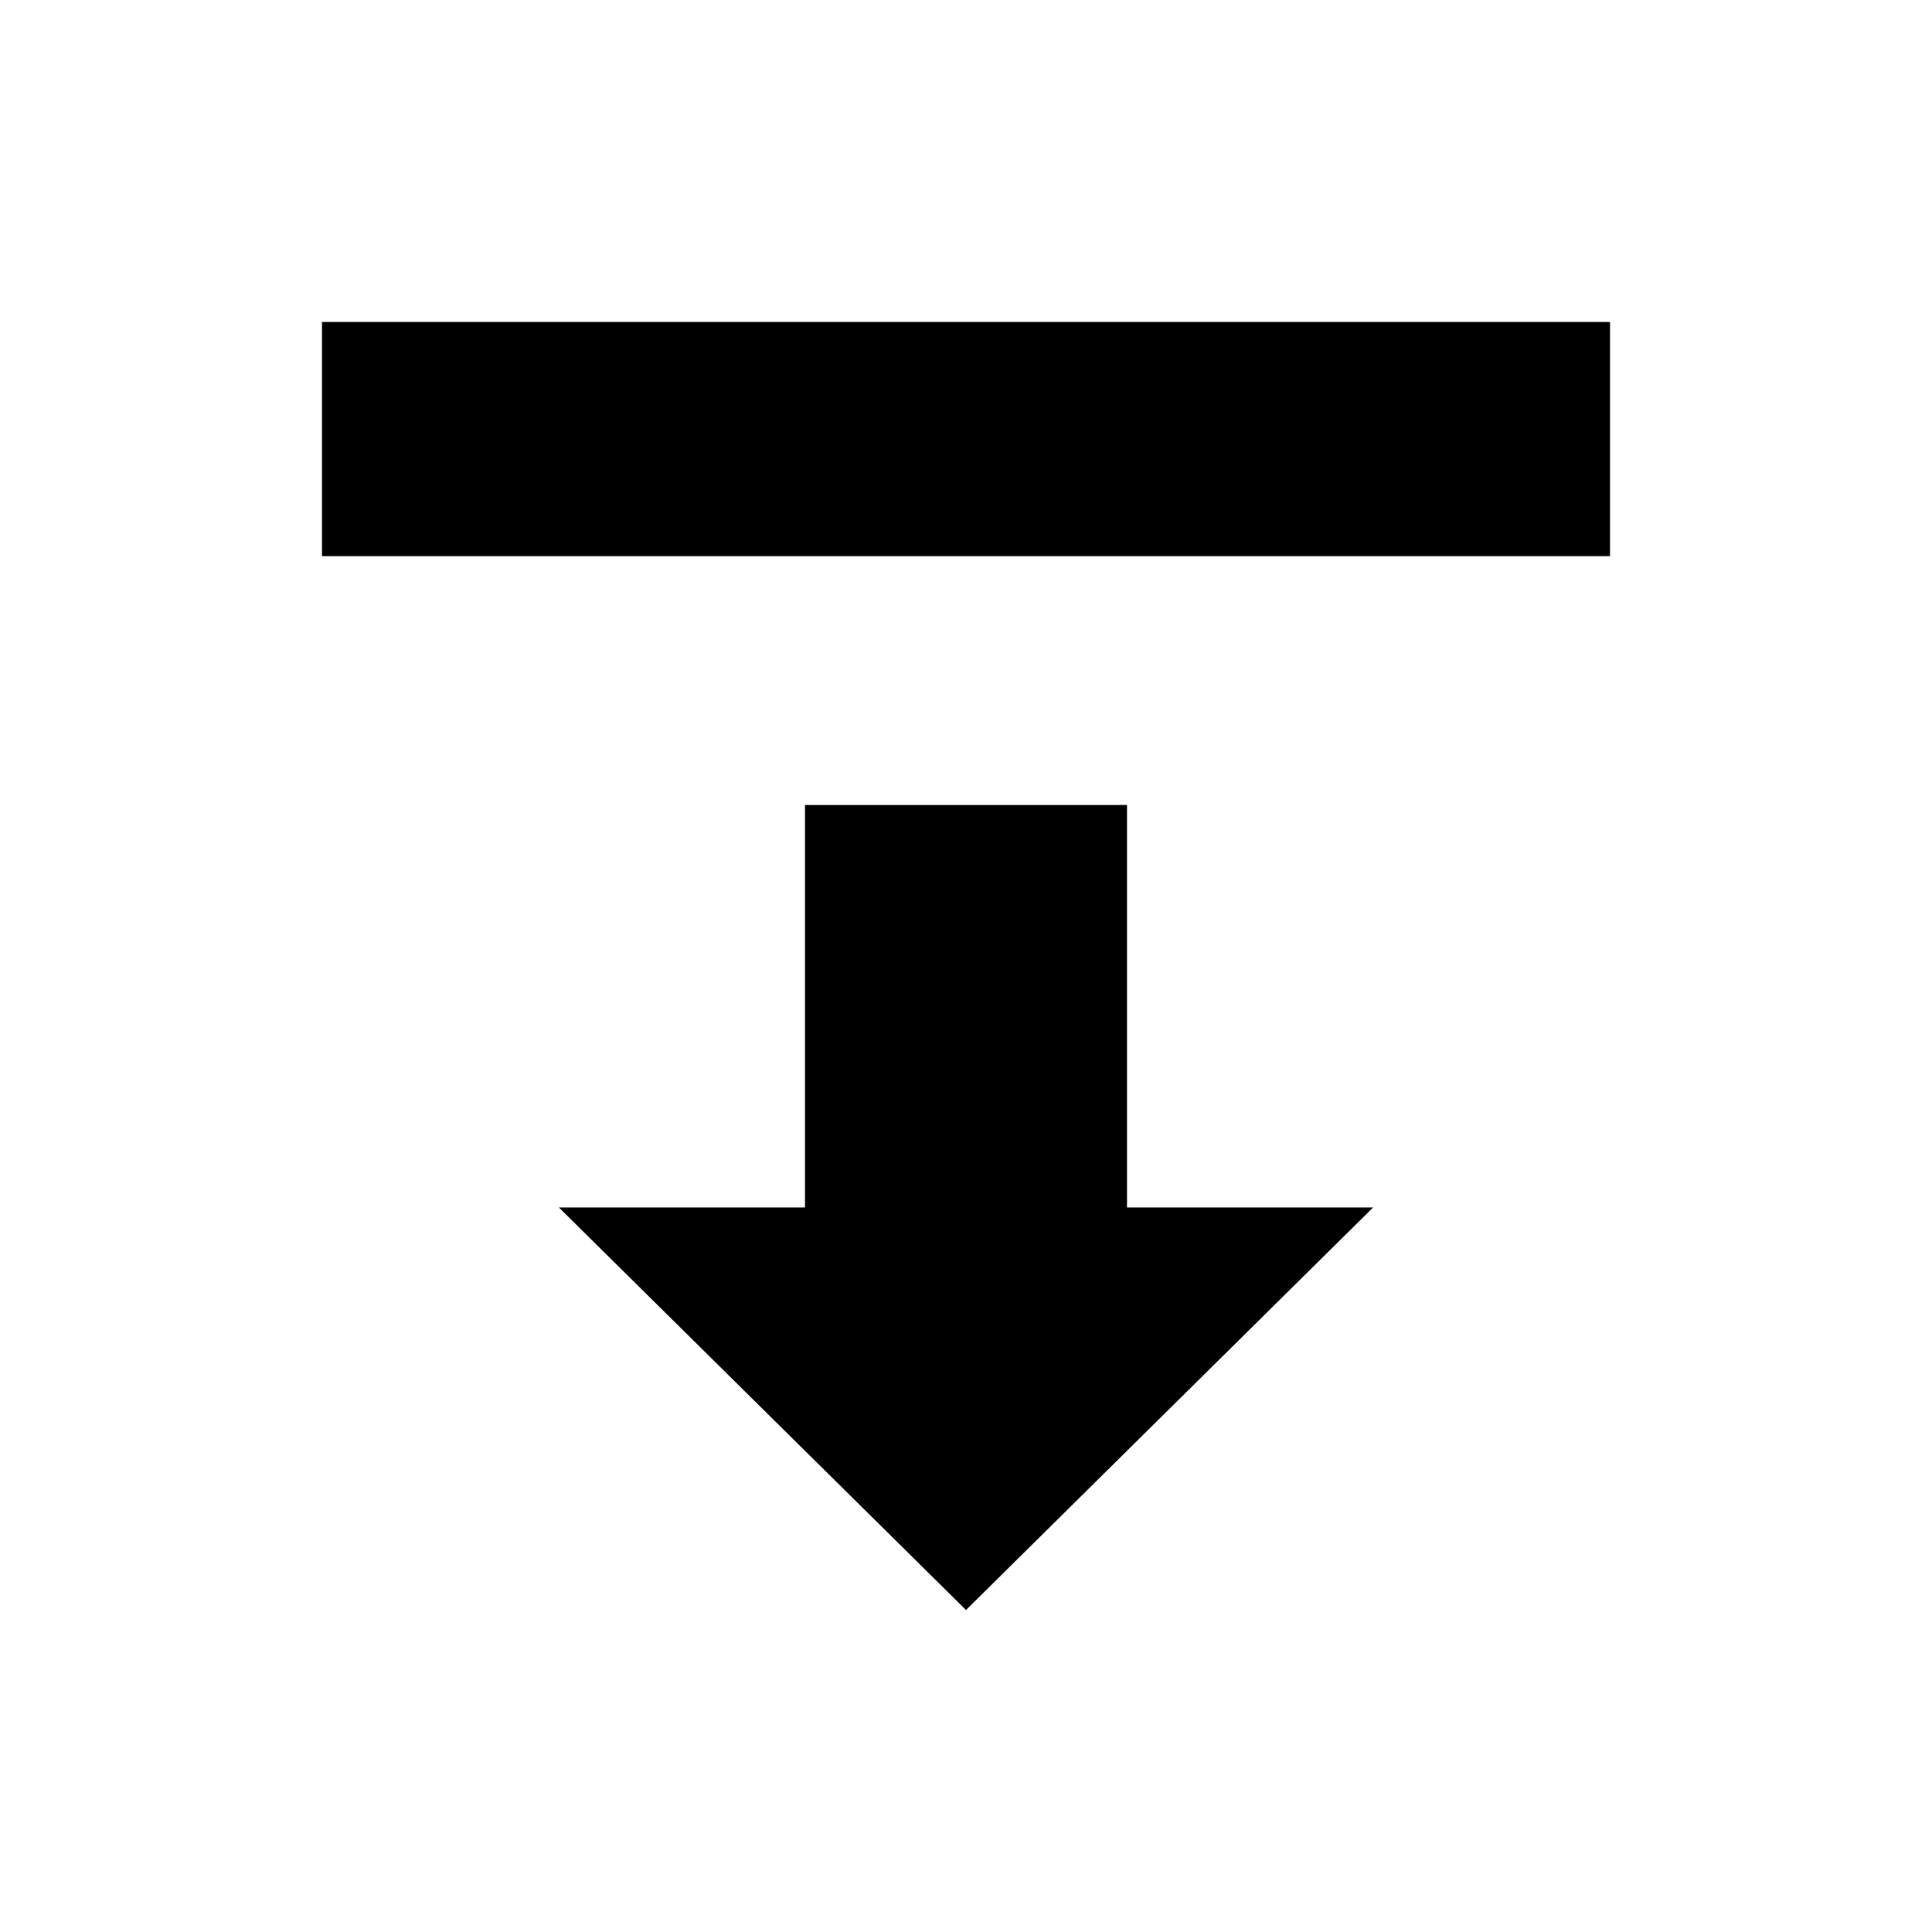
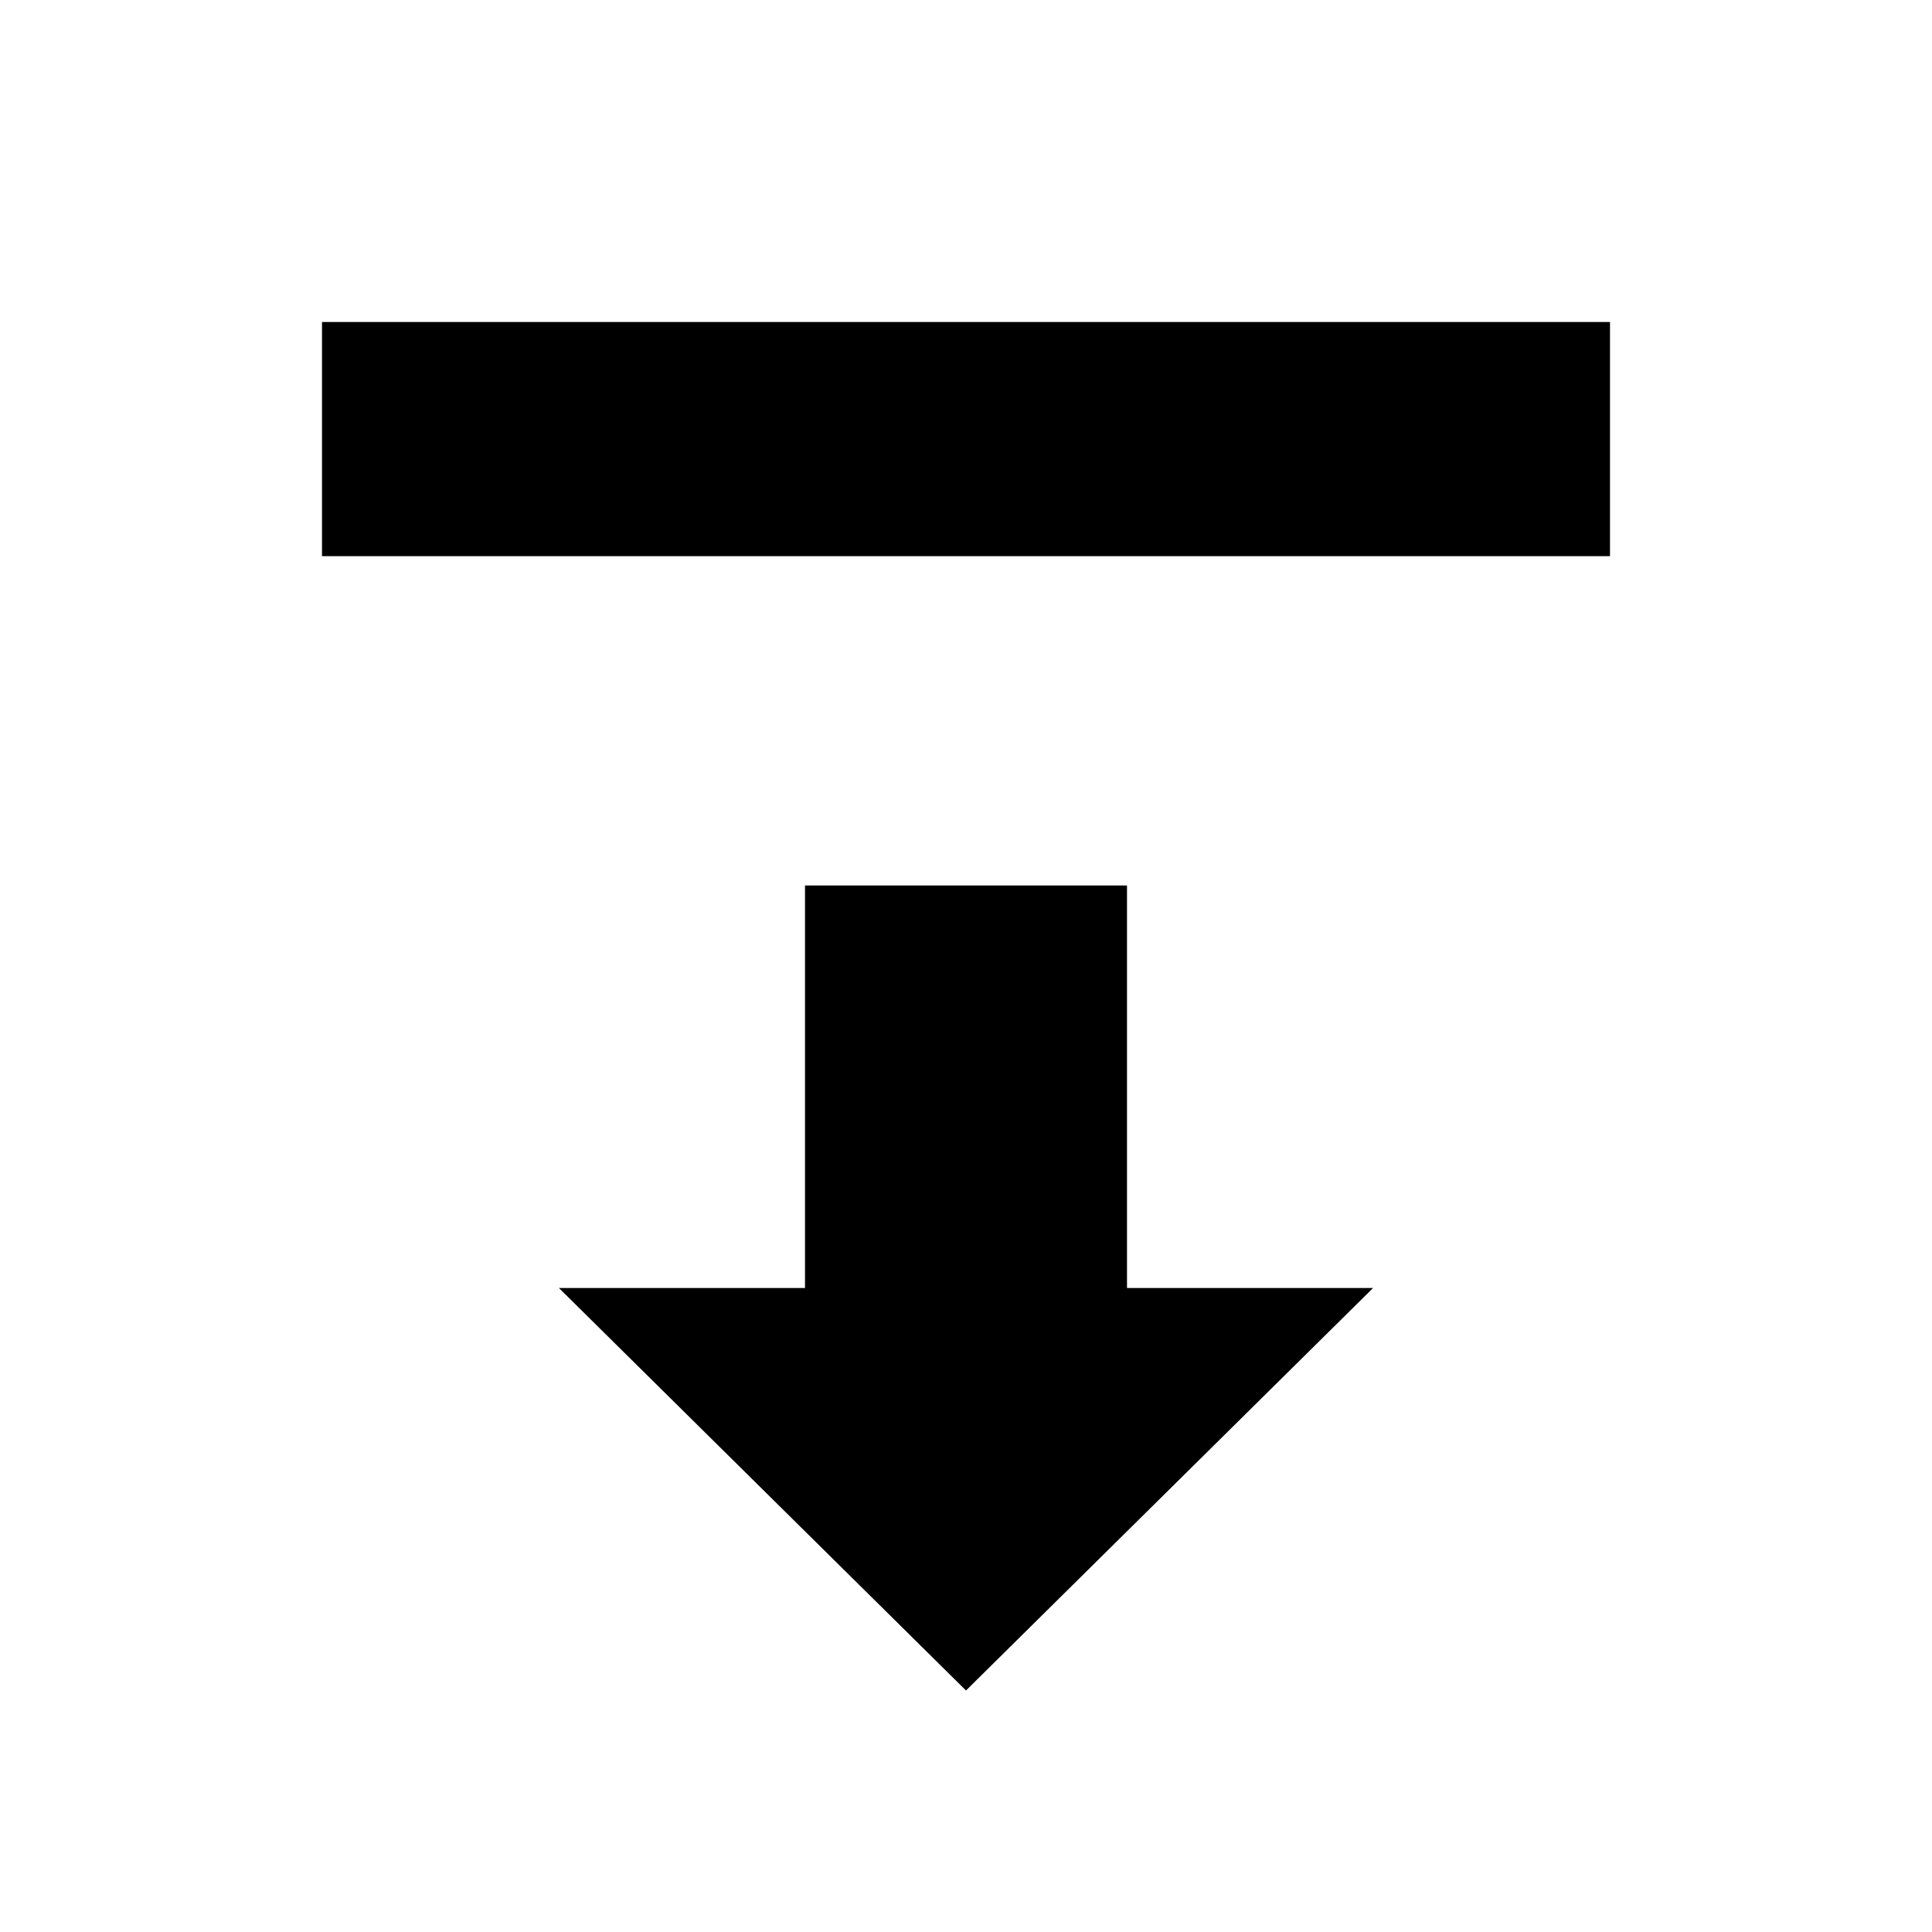
<svg xmlns="http://www.w3.org/2000/svg" width="24" height="24" id="svg4682" version="1.1">
  <defs id="defs4684" />
  <g id="layer1" transform="translate(0,-1028.362)">
-     <path id="path11705-5-7-0" d="m 4,1032.362 0,2.909 16,0 0,-2.909 z m 6,6 0,5 -3.057,0 5.057,5 5.057,-5 -3.057,0 0,-5 z" style="color:#000000;display:inline;overflow:visible;visibility:visible;opacity:1;fill:#000000;fill-opacity:1;fill-rule:nonzero;stroke:none;stroke-width:0.5;marker:none;enable-background:accumulate" />
+     <path id="path11705-5-7-0" d="m 4,1032.362 0,2.909 16,0 0,-2.909 z m 6,7 0,5 -3.057,0 5.057,5 5.057,-5 -3.057,0 0,-5 z" style="color:#000000;display:inline;overflow:visible;visibility:visible;opacity:1;fill:#000000;fill-opacity:1;fill-rule:nonzero;stroke:none;stroke-width:0.5;marker:none;enable-background:accumulate" />
  </g>
</svg>
